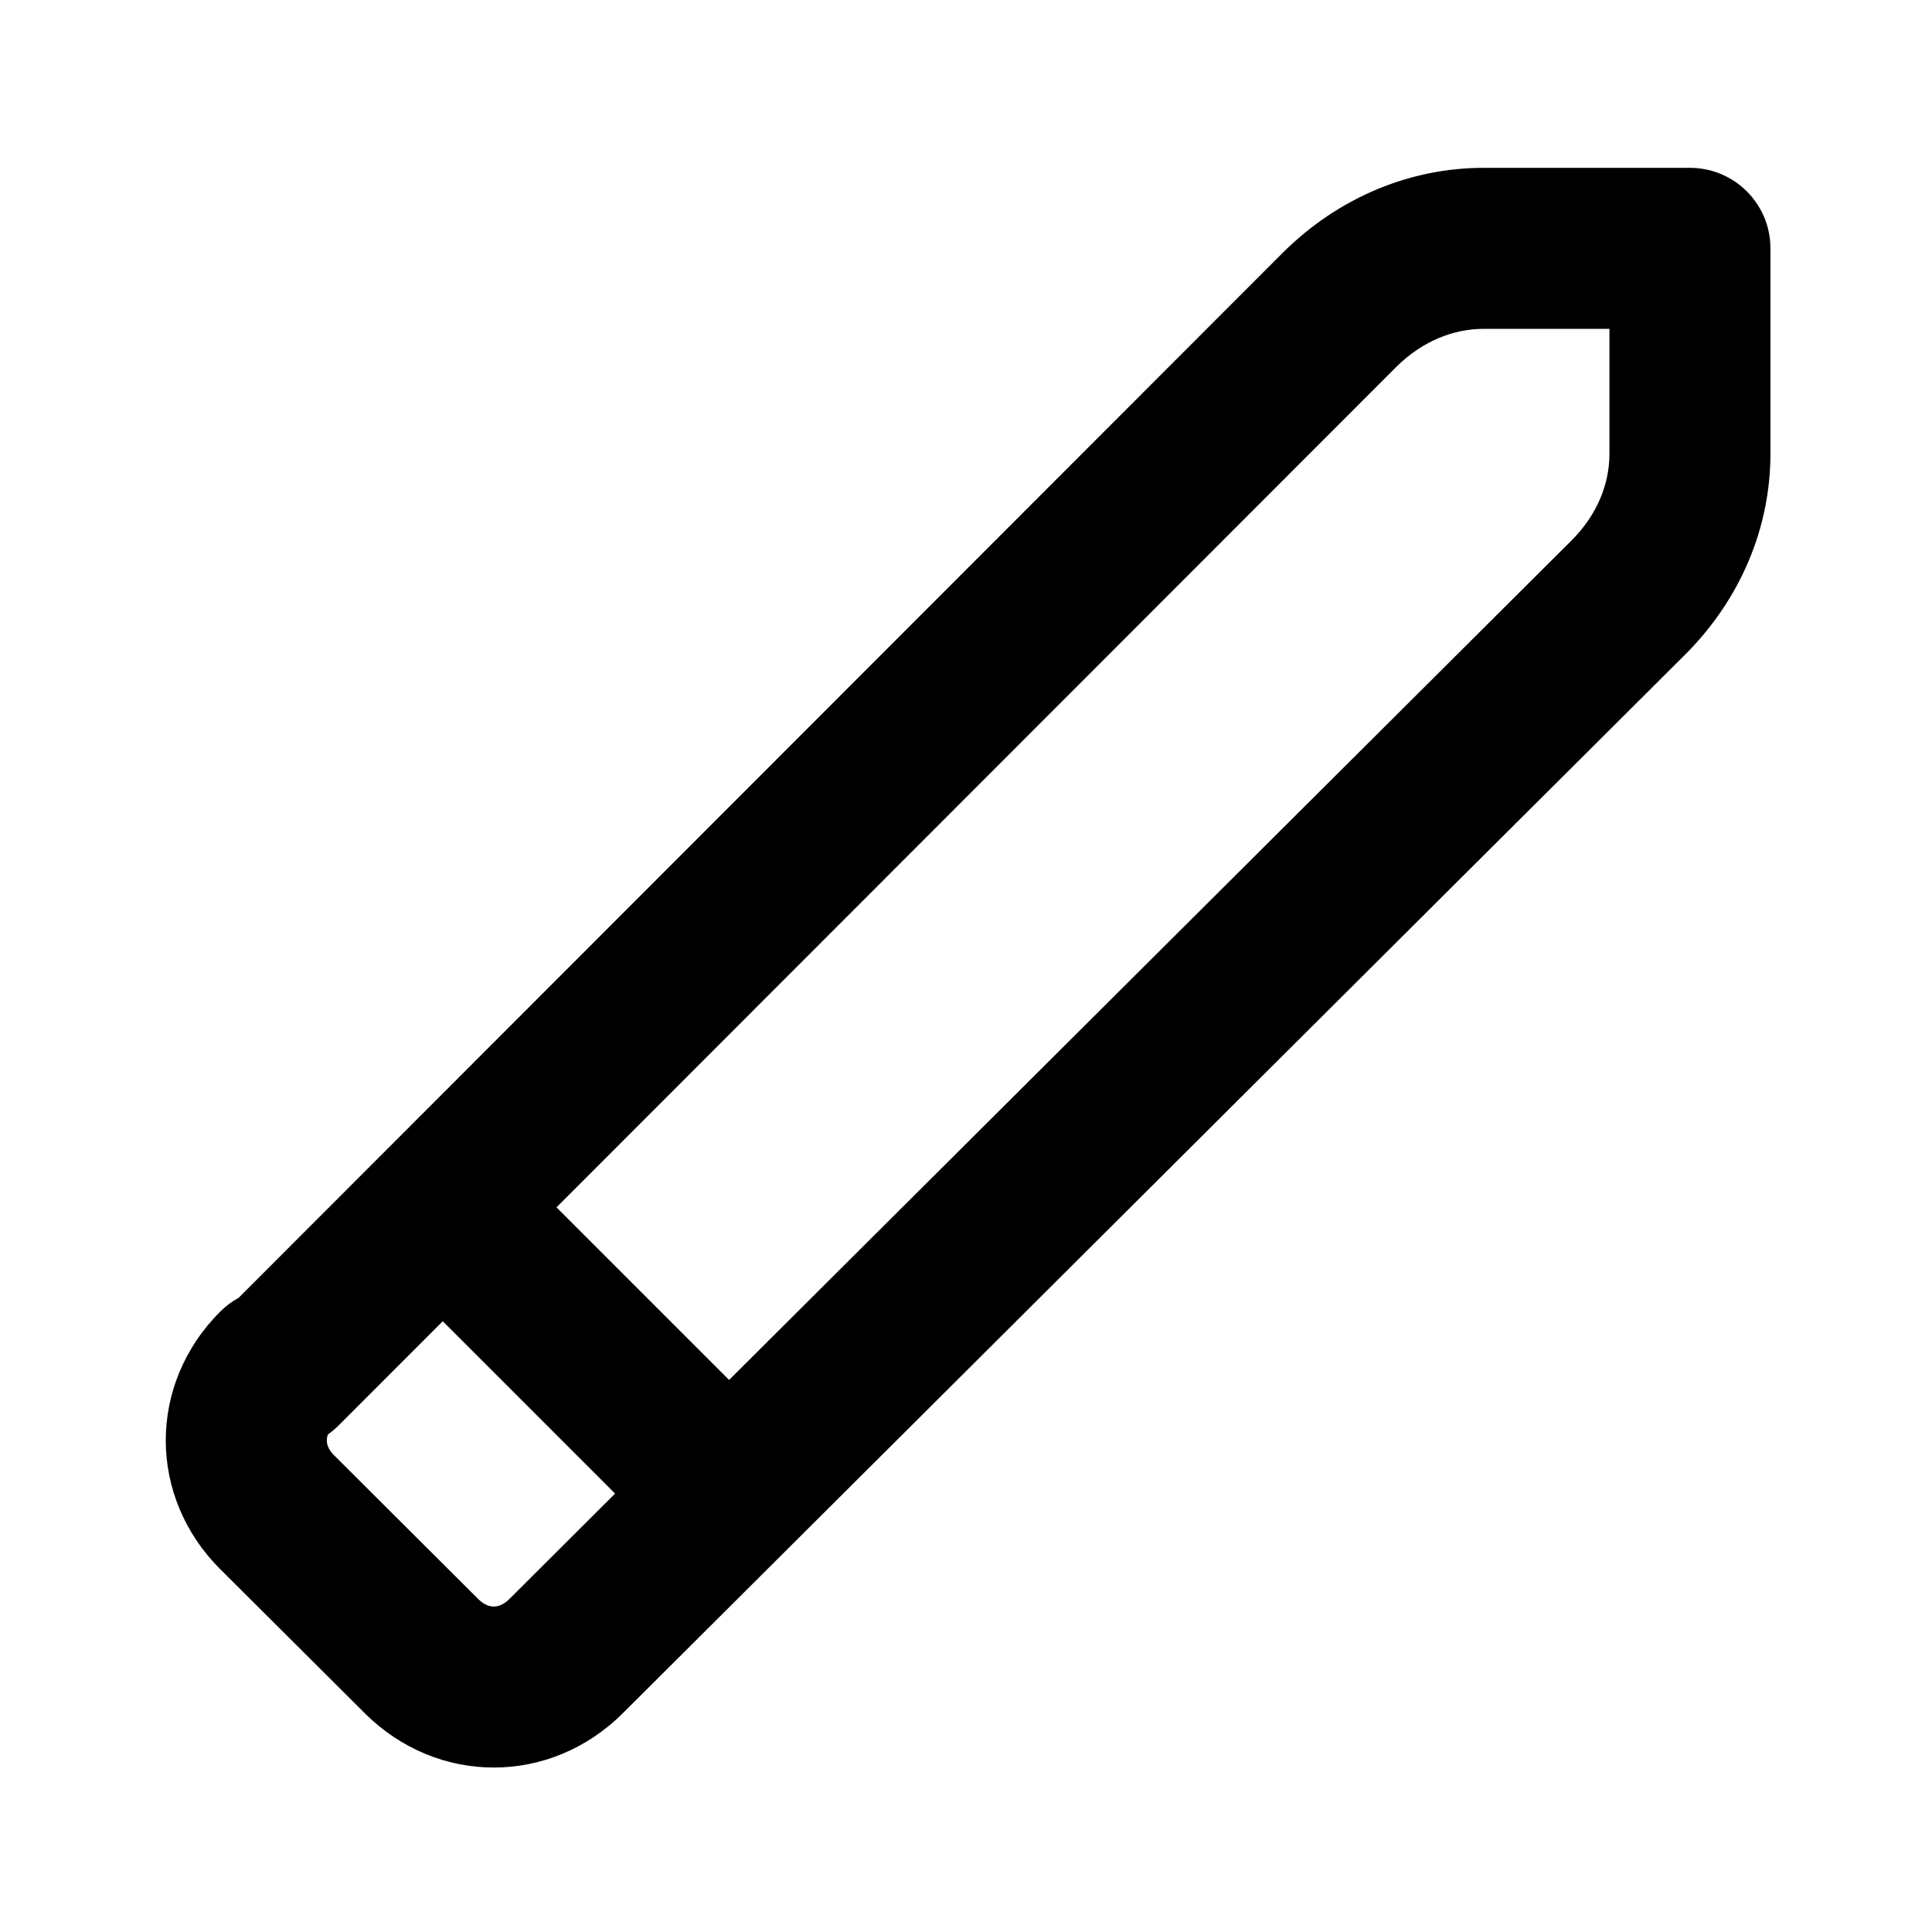
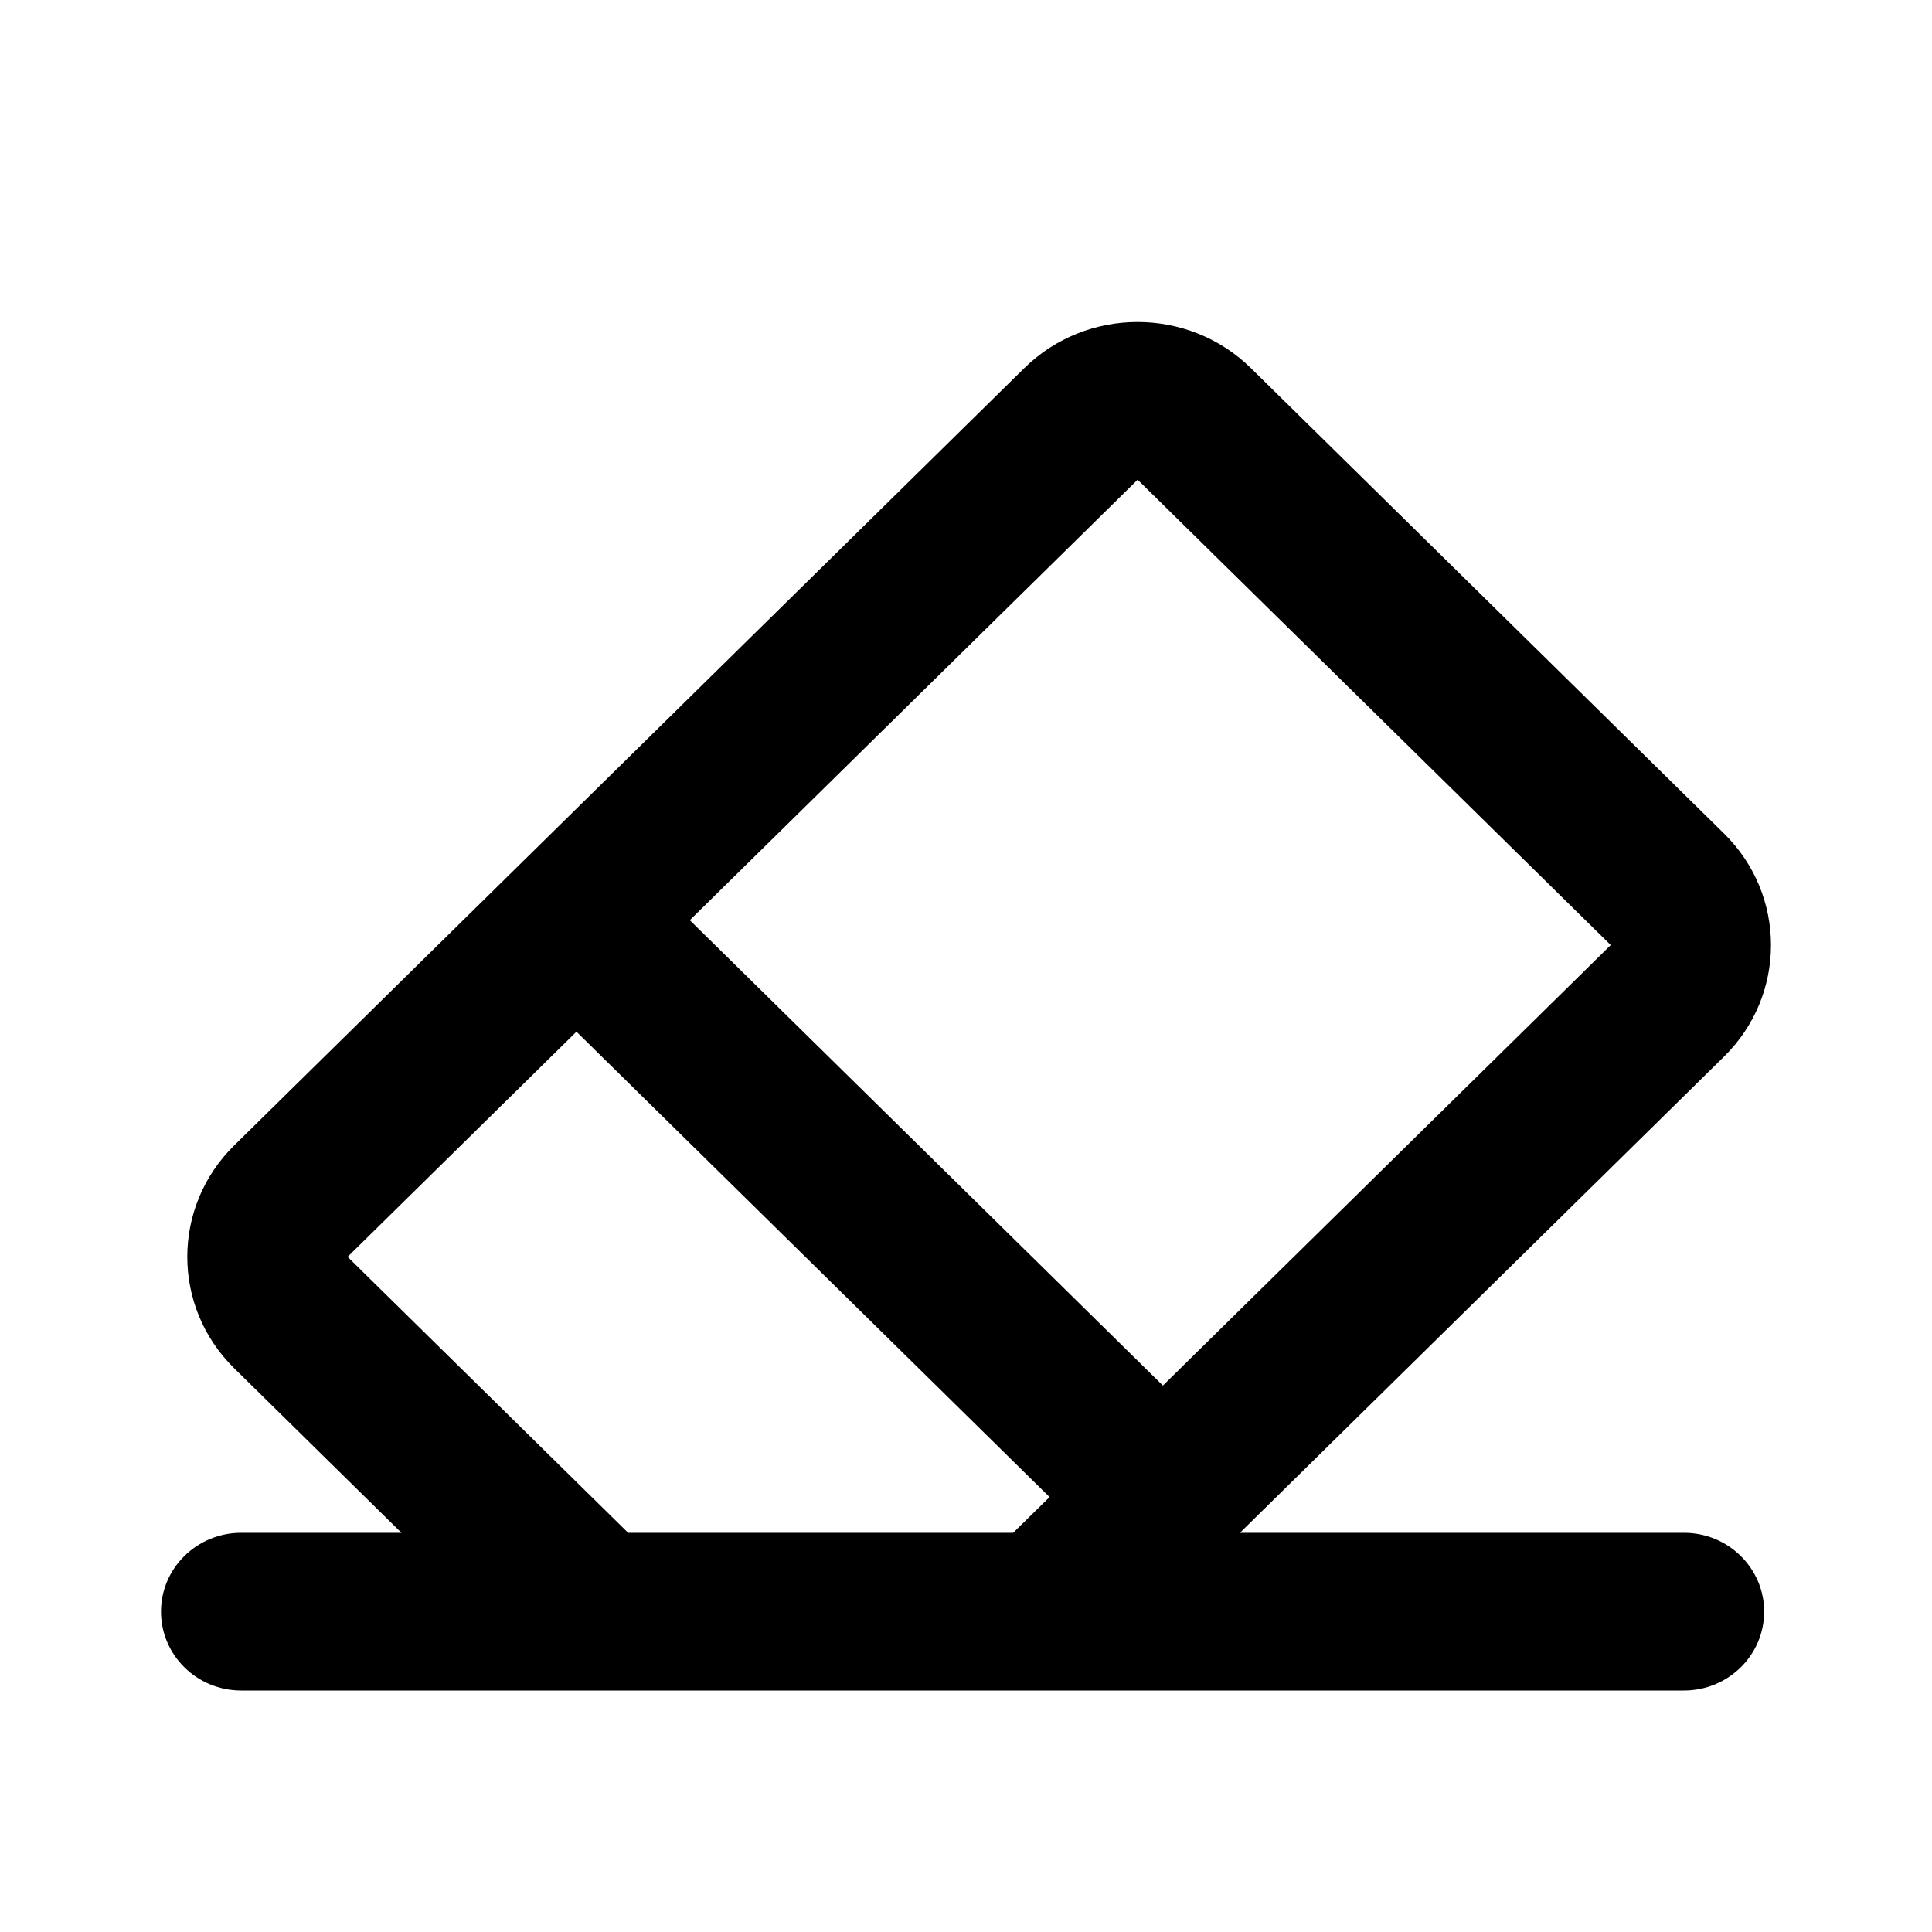
<svg xmlns="http://www.w3.org/2000/svg" viewBox="0 0 24 24">
-   <path fill-rule="evenodd" clip-rule="evenodd" d="M18.431 2.085C17.518 2.085 16.626 2.451 15.932 3.143L15.931 3.144L2.963 16.123C2.882 16.167 2.806 16.223 2.738 16.291C1.833 17.193 1.833 18.594 2.738 19.495L4.531 21.282C5.434 22.182 6.834 22.182 7.737 21.282L20.931 8.134C21.625 7.442 21.993 6.551 21.993 5.638V3.085C21.993 2.533 21.546 2.085 20.993 2.085L18.431 2.085ZM4.06 17.893C4.06 17.873 4.063 17.847 4.074 17.819C4.121 17.786 4.165 17.748 4.207 17.707L5.5 16.413L7.641 18.554L6.325 19.866C6.25 19.94 6.182 19.957 6.134 19.957C6.086 19.957 6.018 19.94 5.943 19.866L4.15 18.078C4.075 18.004 4.06 17.938 4.06 17.893ZM6.913 14.998L17.344 4.559C17.674 4.231 18.064 4.085 18.431 4.085L19.993 4.085V5.638C19.993 6.002 19.849 6.388 19.519 6.717L9.057 17.142L6.913 14.998Z" />
+   <path fill-rule="evenodd" clip-rule="evenodd" d="M2.91 14.228C2.132 14.993 2.132 16.233 2.91 16.998L4.987 19.041H2.996C2.446 19.041 2 19.48 2 20.02C2 20.561 2.446 21 2.996 21L20.919 21C21.469 21 21.915 20.561 21.915 20.02C21.915 19.48 21.469 19.041 20.919 19.041L15.403 19.041L21.417 13.125C22.194 12.36 22.194 11.12 21.417 10.355L15.54 4.574C14.762 3.809 13.501 3.809 12.723 4.574L2.91 14.228ZM12.586 19.041L13.038 18.597L7.161 12.816L4.318 15.613L7.803 19.041H12.586ZM14.132 5.959L8.569 11.431L14.446 17.212L20.009 11.74L14.132 5.959Z" />
</svg>
